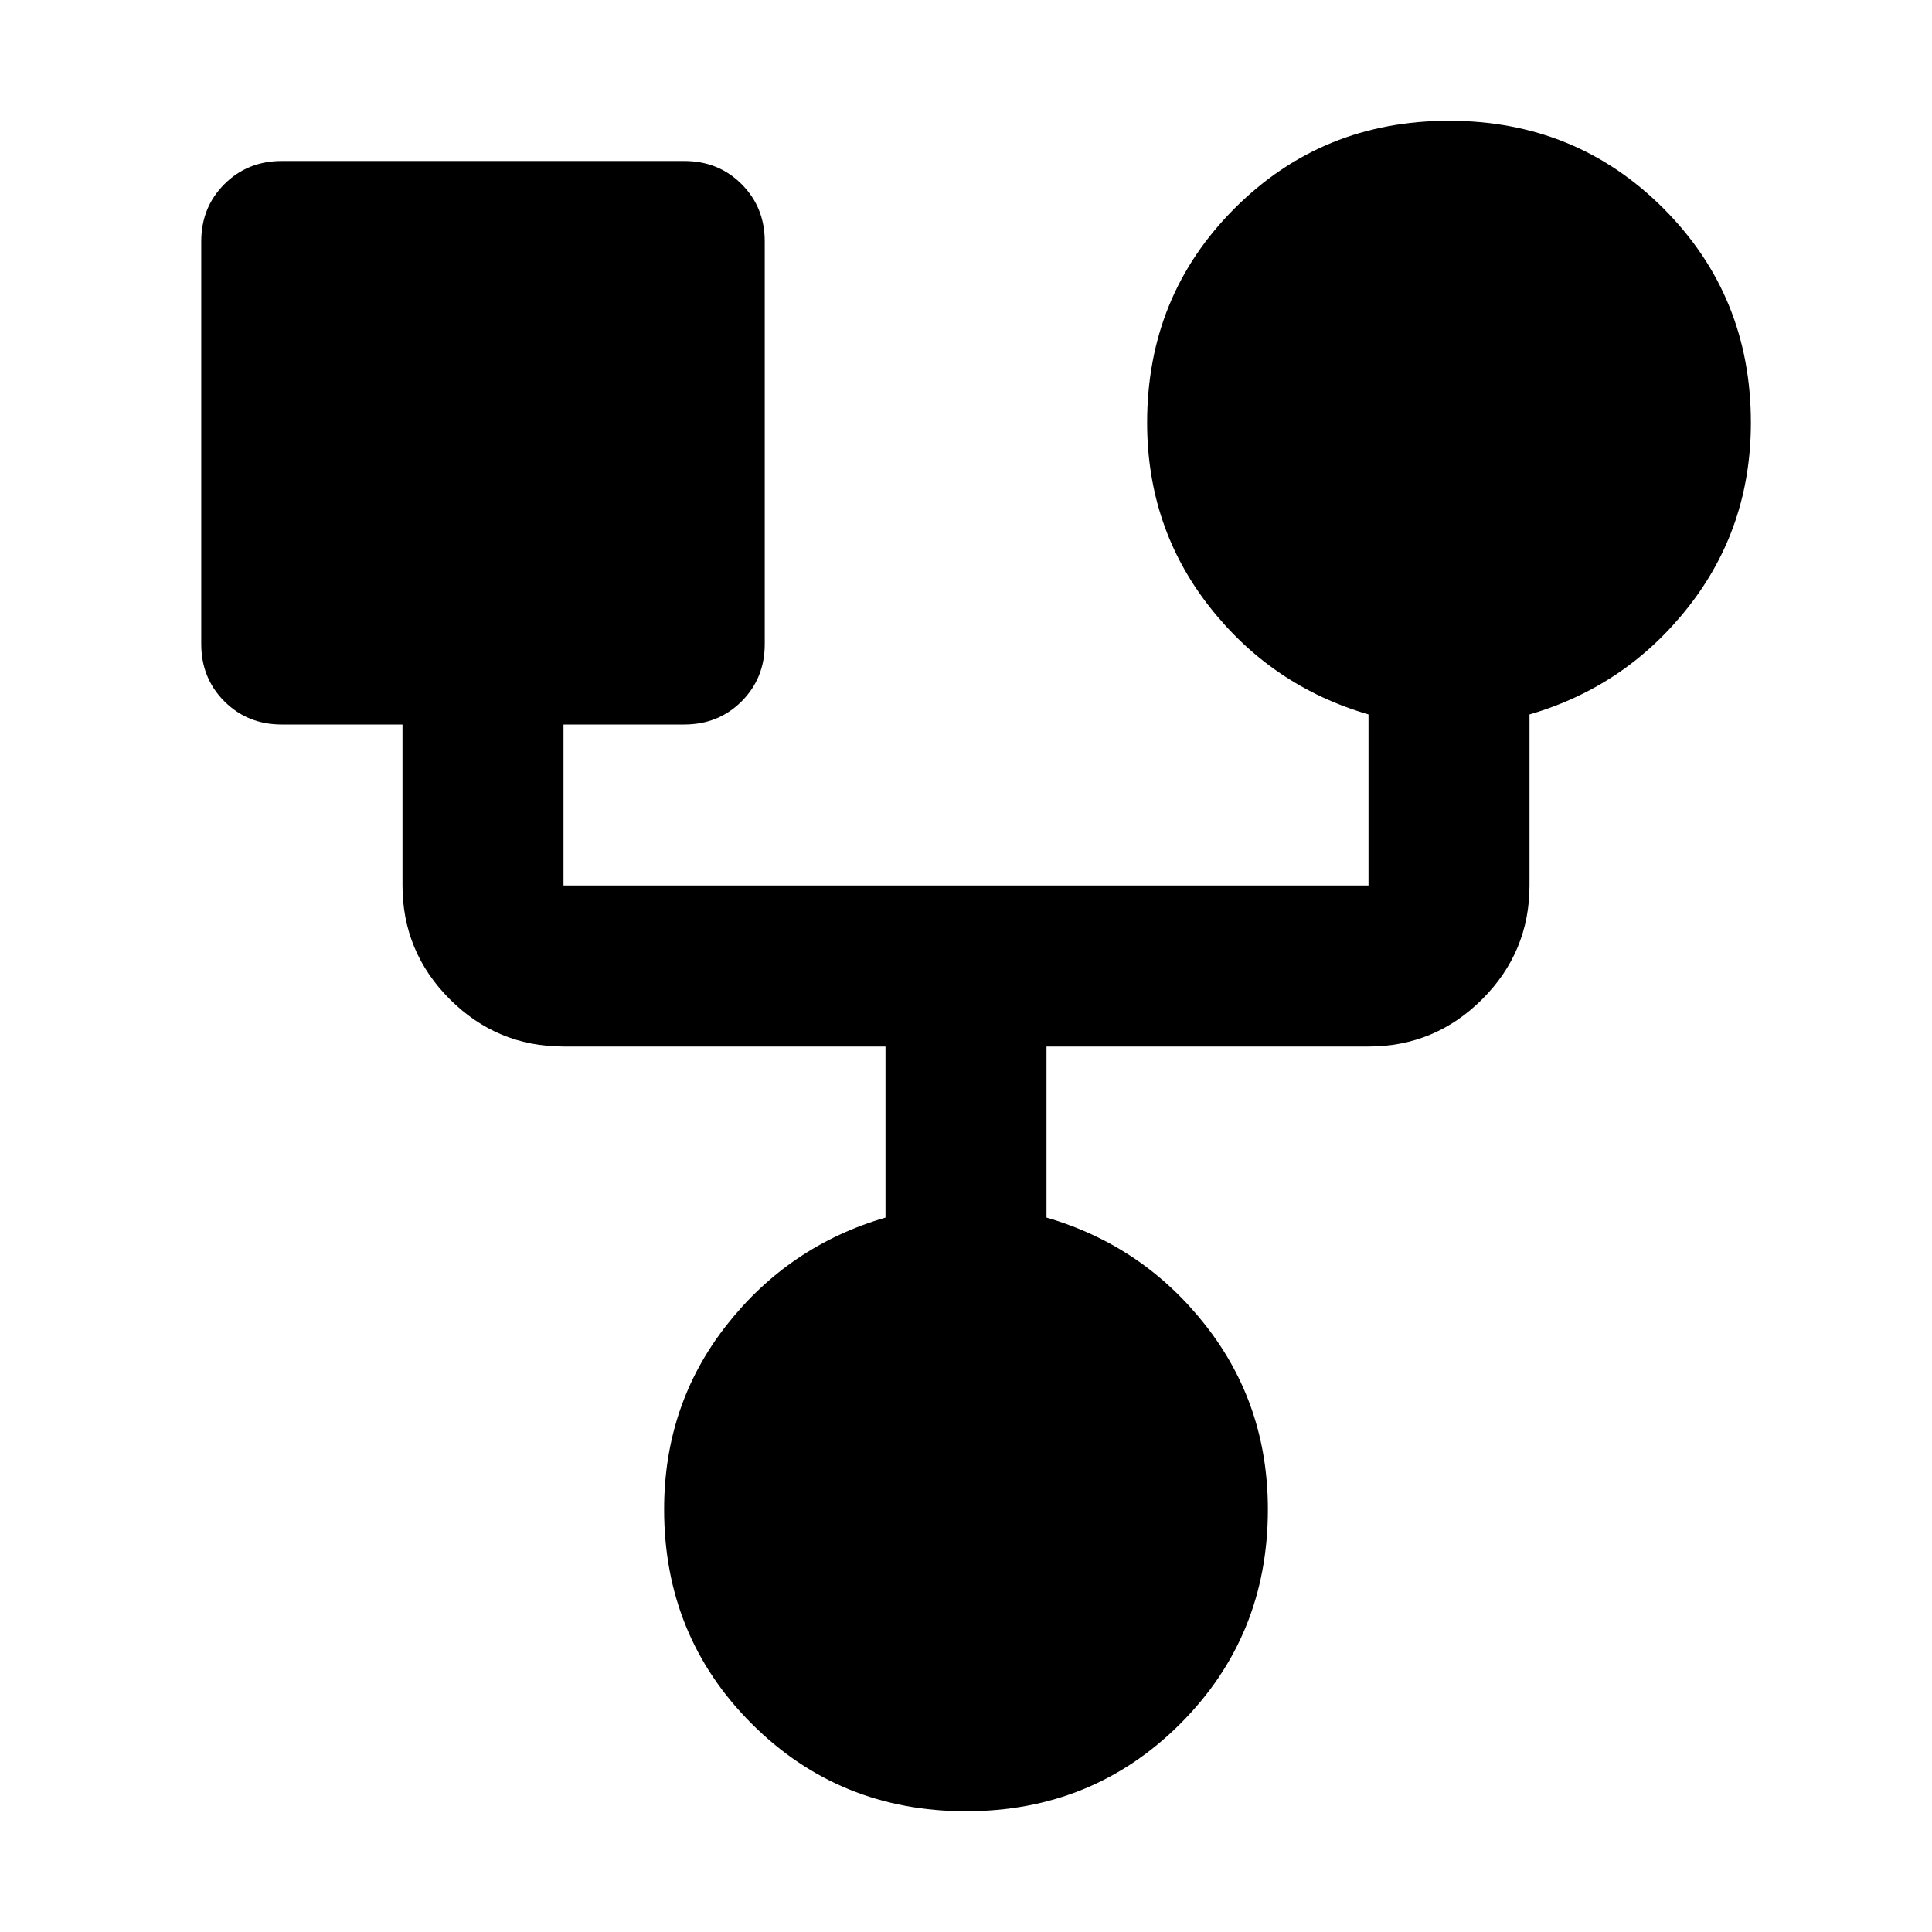
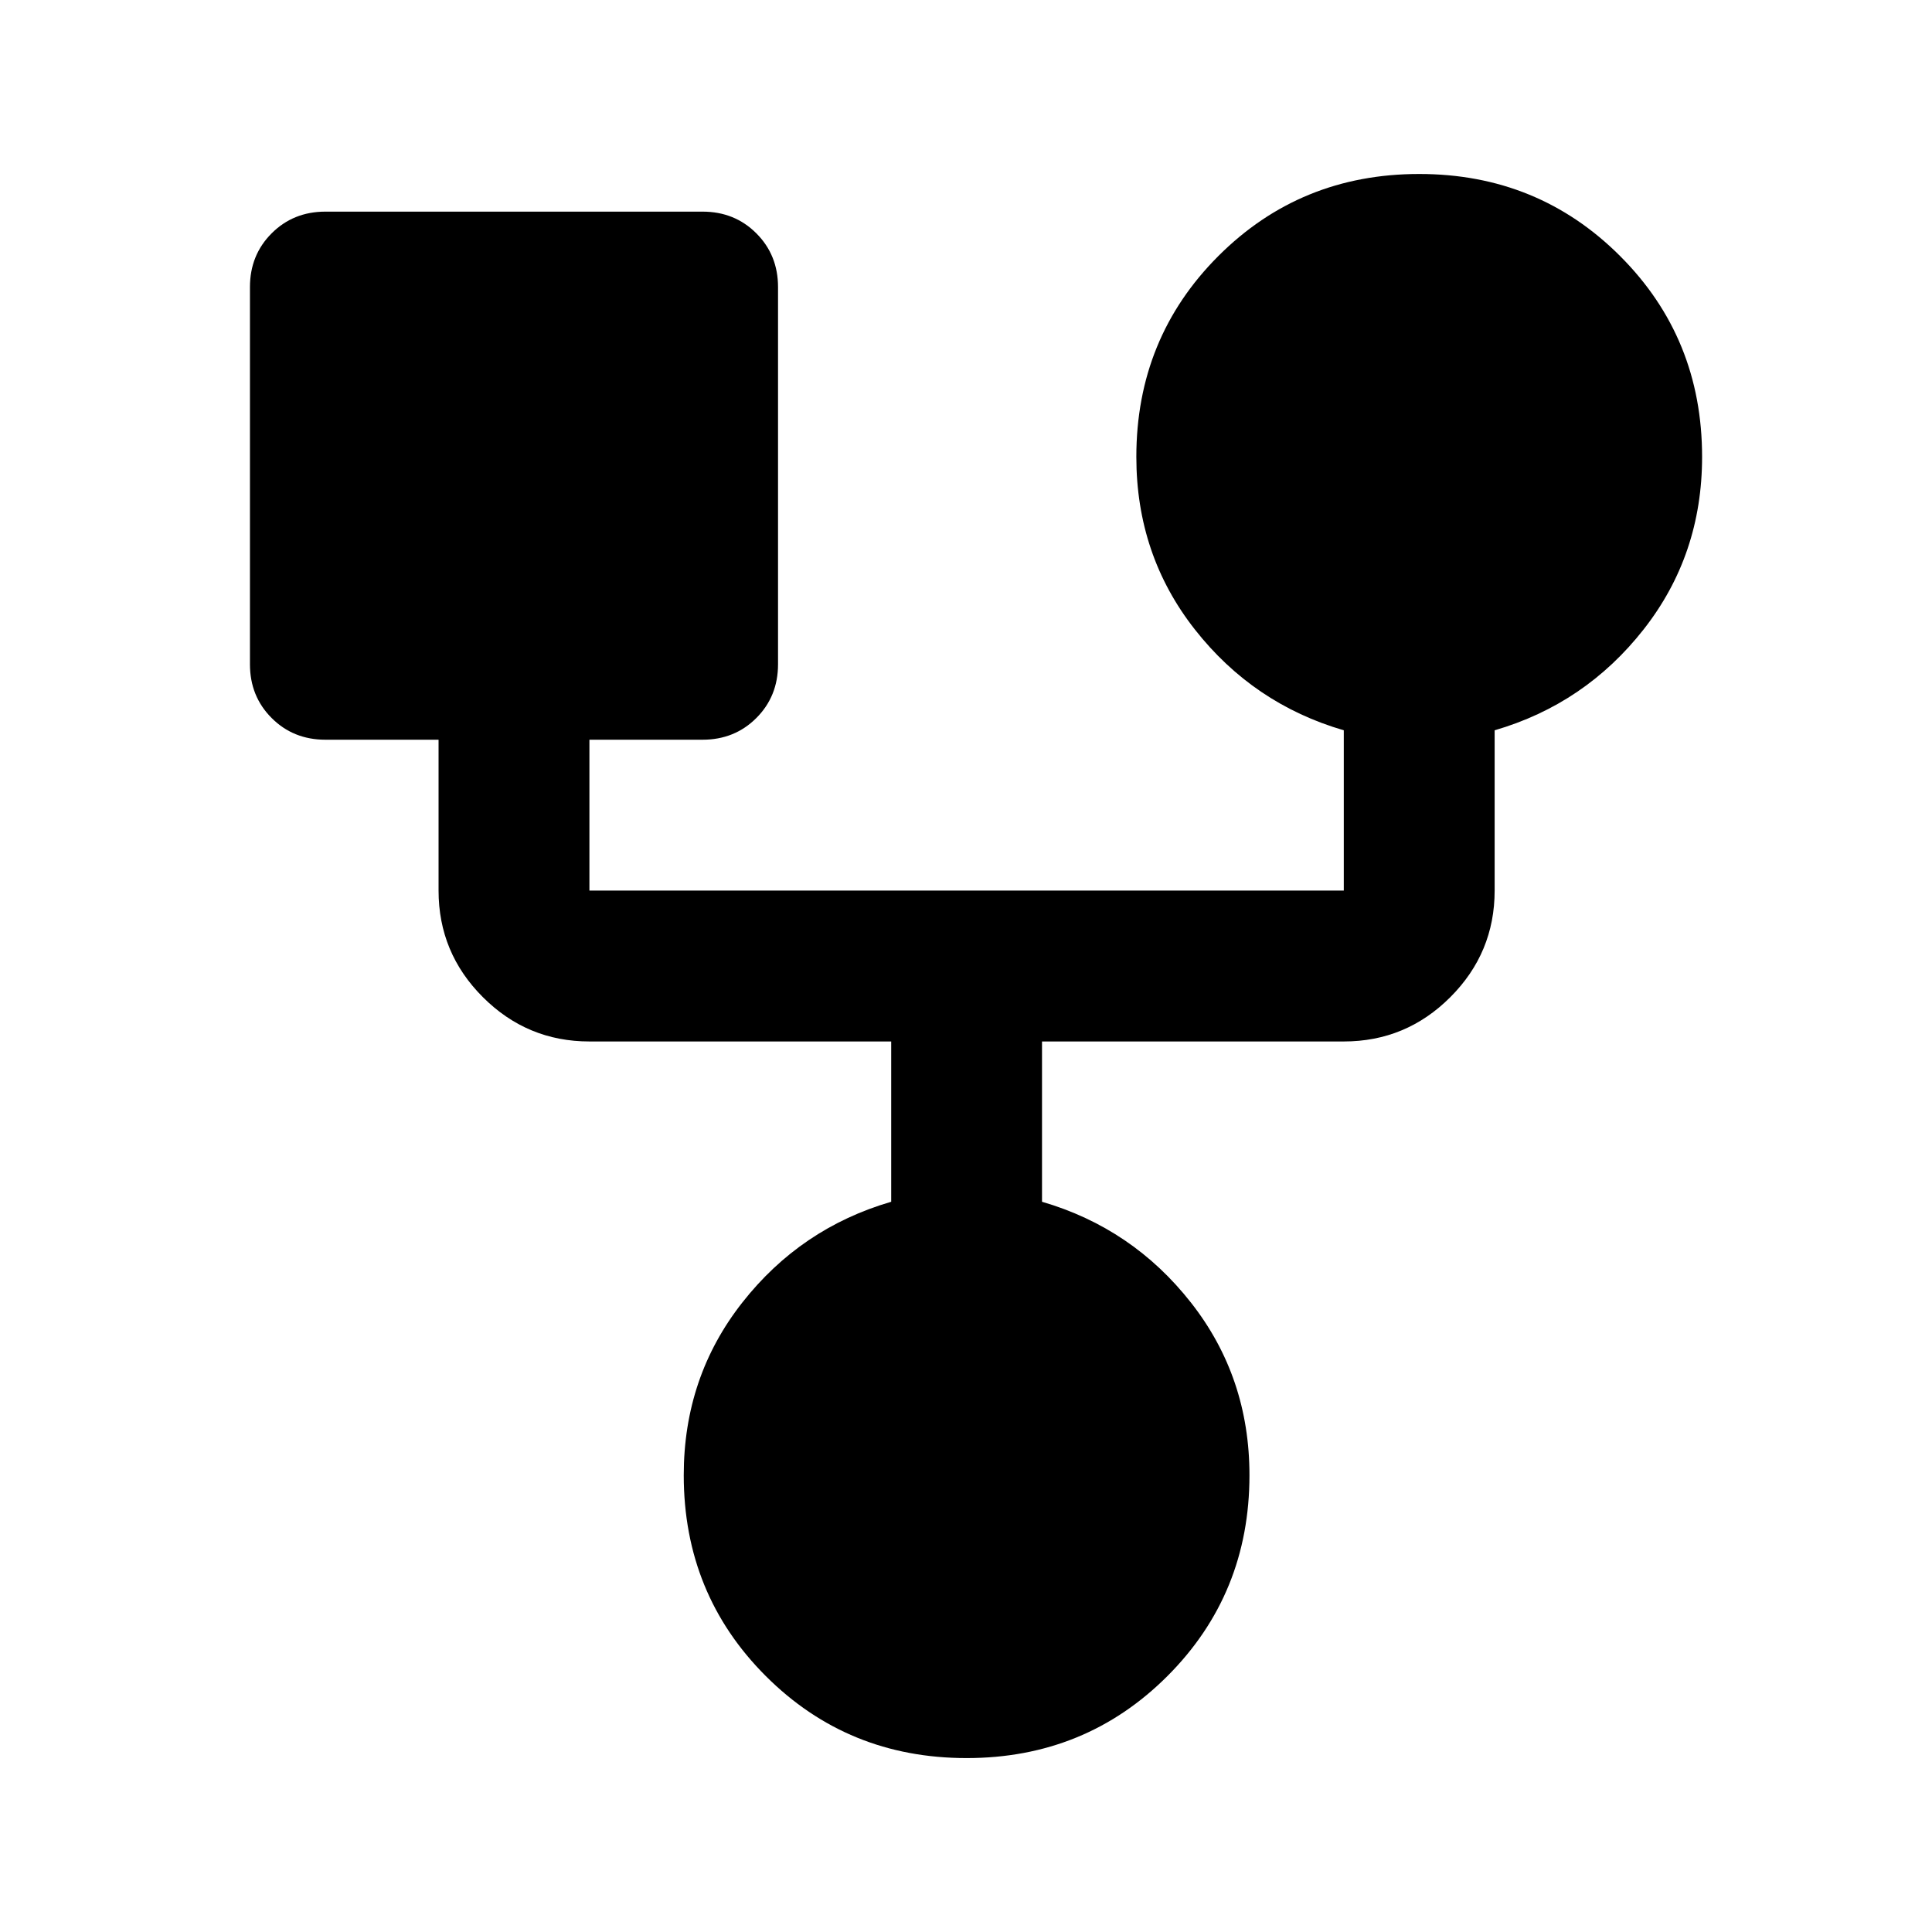
- <svg xmlns="http://www.w3.org/2000/svg" viewBox="0 -960 960 960">
-   <path d="M480-60q-63 0-106.5-43.5T330-210q0-52 31-91.5t79-53.5v-85H280q-33 0-56.5-23.5T200-520v-80h-60q-17 0-28.5-11.5T100-640v-200q0-17 11.5-28.5T140-880h200q17 0 28.5 11.5T380-840v200q0 17-11.5 28.5T340-600h-60v80h400v-85q-48-14-79-53.5T570-750q0-63 43.5-106.5T720-900q63 0 106.5 43.5T870-750q0 52-31 91.5T760-605v85q0 33-23.5 56.5T680-440H520v85q48 14 79 53.5t31 91.5q0 63-43.5 106.5T480-60Z" />
+ <svg xmlns="http://www.w3.org/2000/svg" viewBox="0 0 960 960">
+   <path d="M480.31,873.58c-39.36,0-72.62-13.59-99.8-40.76-27.18-27.18-40.76-60.44-40.76-99.8,0-32.49,9.68-61.07,29.05-85.74,19.37-24.68,44.04-41.39,74.03-50.13v-79.65h-149.94c-20.62,0-38.26-7.34-52.95-22.02s-22.02-32.33-22.02-52.95v-74.97h-56.23c-10.62,0-19.52-3.59-26.71-10.78s-10.78-16.09-10.78-26.71v-187.42c0-10.62,3.59-19.52,10.78-26.71s16.09-10.78,26.71-10.78h187.42c10.62,0,19.52,3.59,26.71,10.78s10.78,16.09,10.78,26.71v187.42c0,10.62-3.59,19.52-10.78,26.71s-16.09,10.78-26.71,10.78h-56.23v74.97h374.84v-79.65c-29.99-8.75-54.66-25.46-74.03-50.13s-29.05-53.26-29.05-85.74c0-39.36,13.59-72.62,40.76-99.8,27.18-27.18,60.44-40.76,99.8-40.76s72.62,13.59,99.8,40.76,40.76,60.44,40.76,99.8c0,32.49-9.68,61.07-29.05,85.74s-44.04,41.39-74.03,50.13v79.65c0,20.62-7.34,38.26-22.02,52.95s-32.33,22.02-52.95,22.02h-149.94v79.65c29.99,8.75,54.66,25.46,74.03,50.13,19.37,24.68,29.05,53.26,29.05,85.74,0,39.36-13.59,72.62-40.76,99.8-27.18,27.18-60.44,40.76-99.8,40.76Z" />
</svg>
